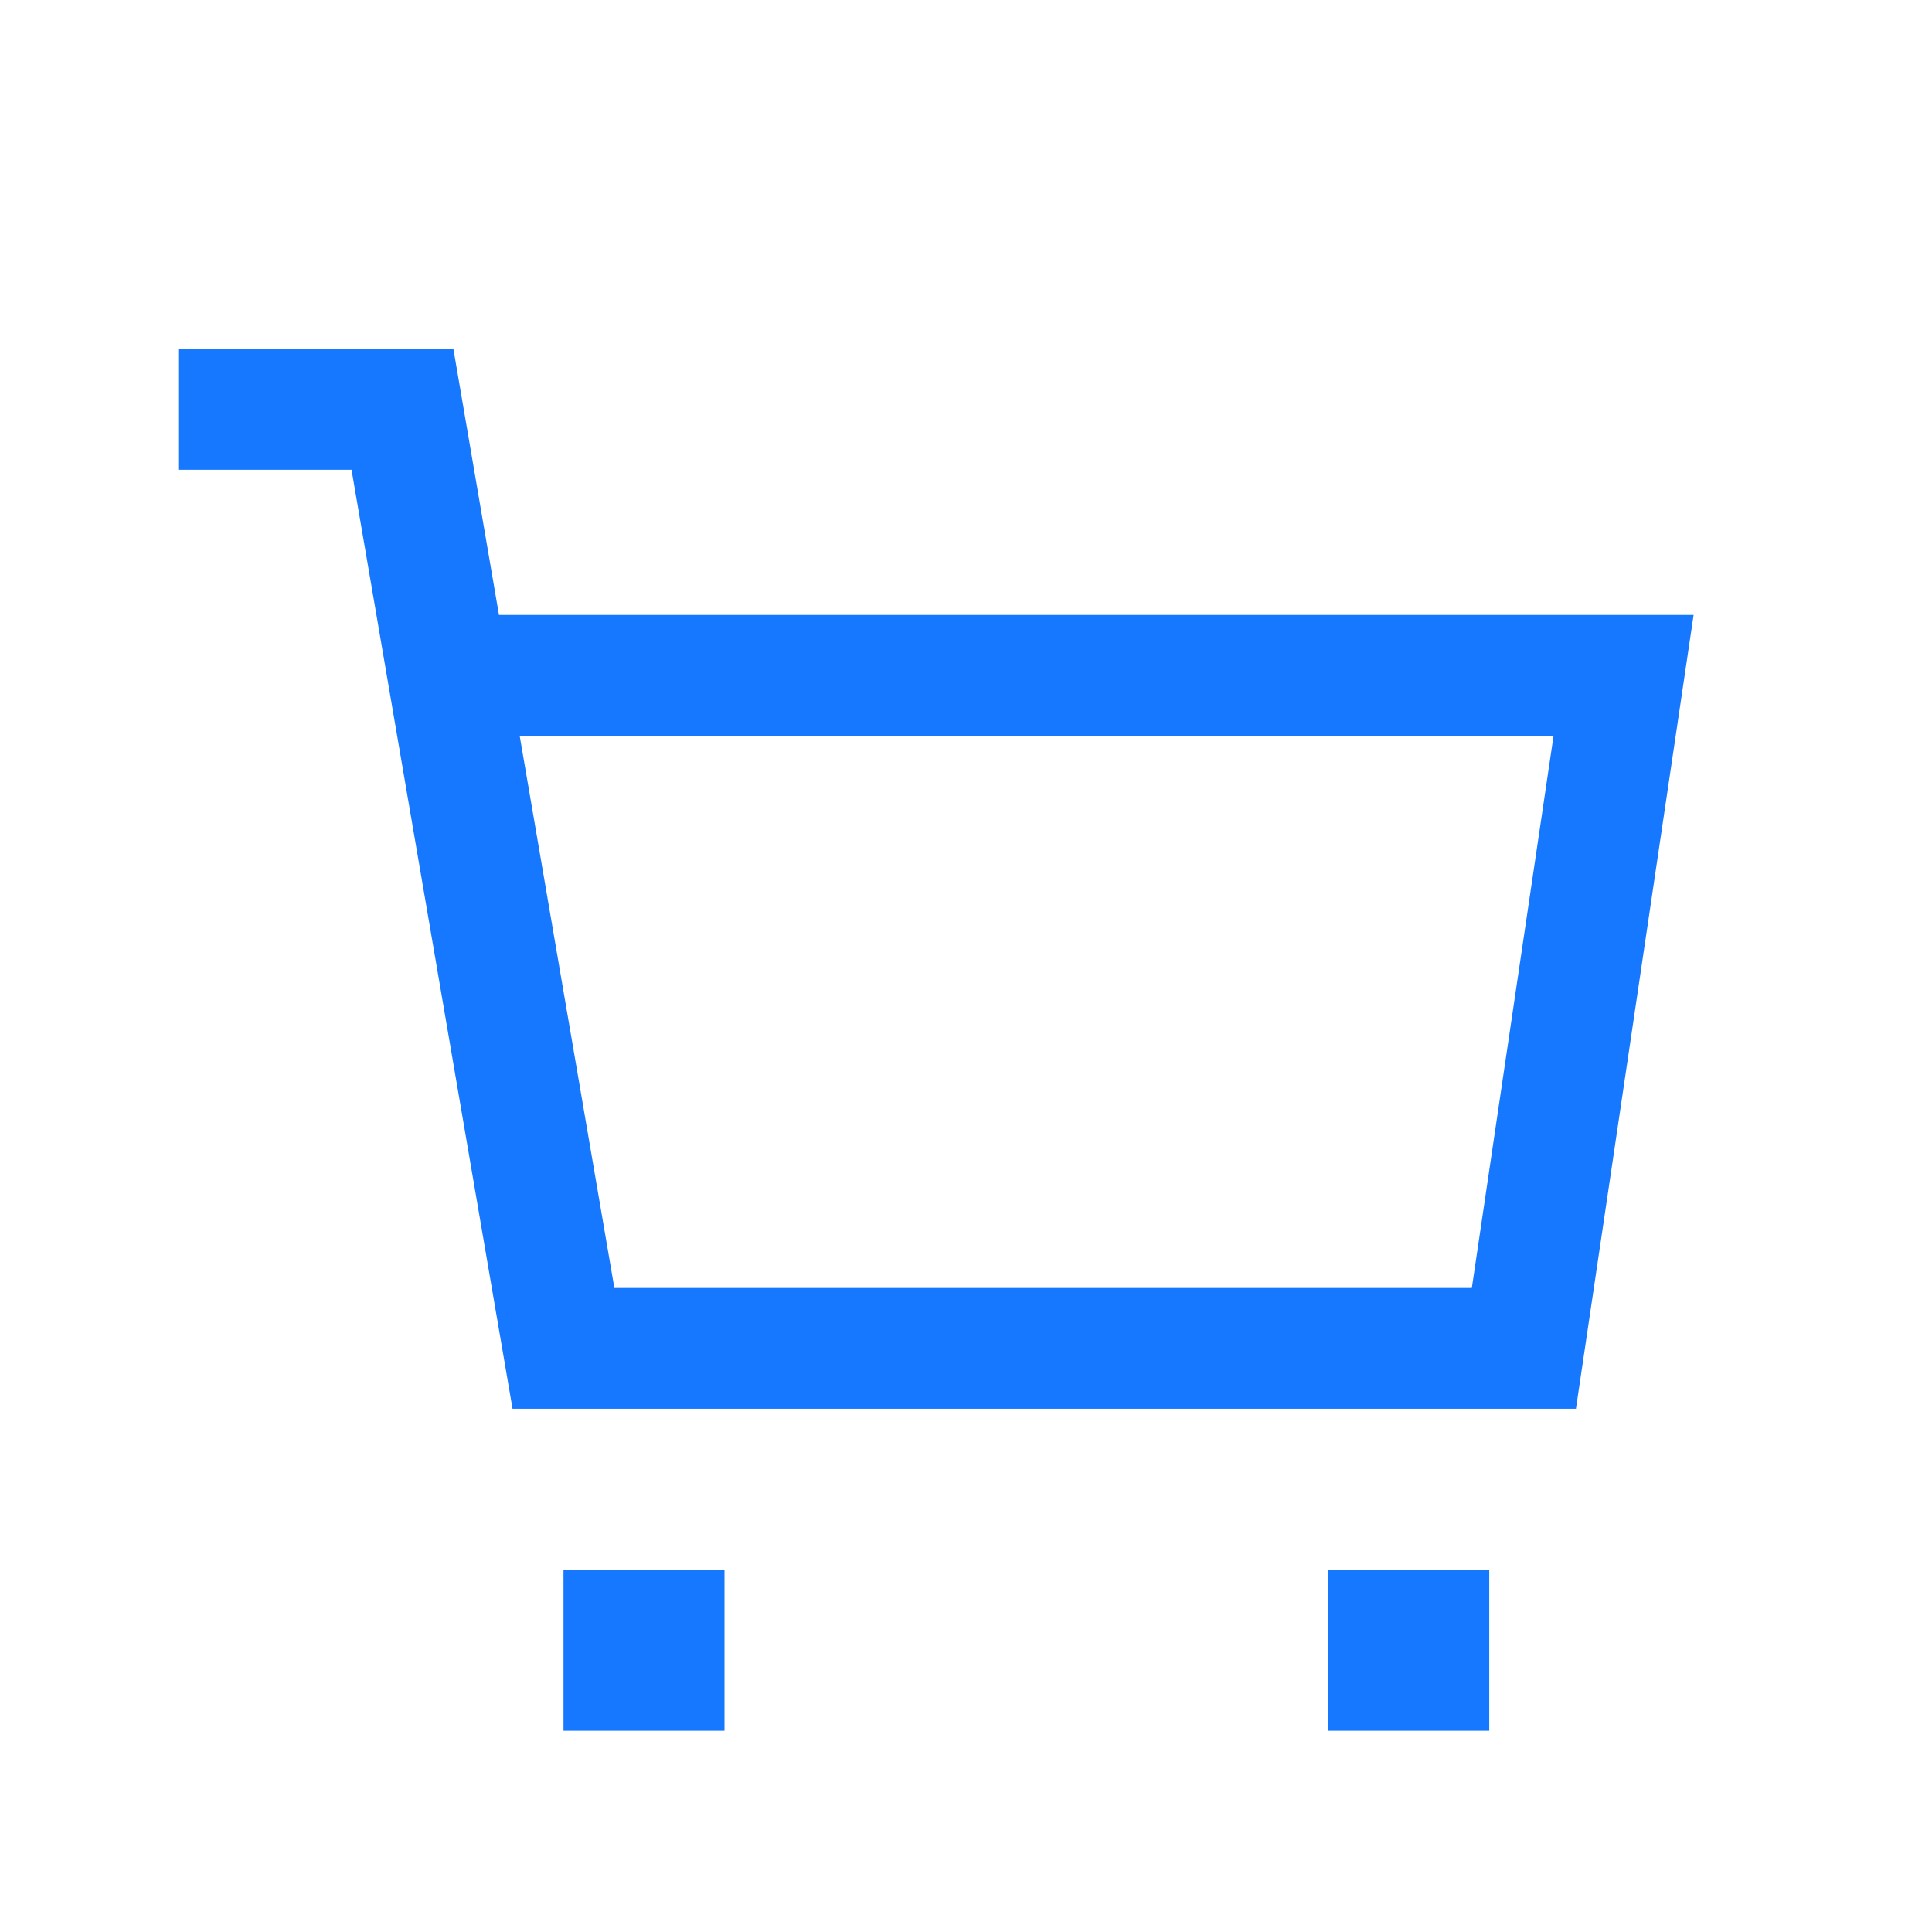
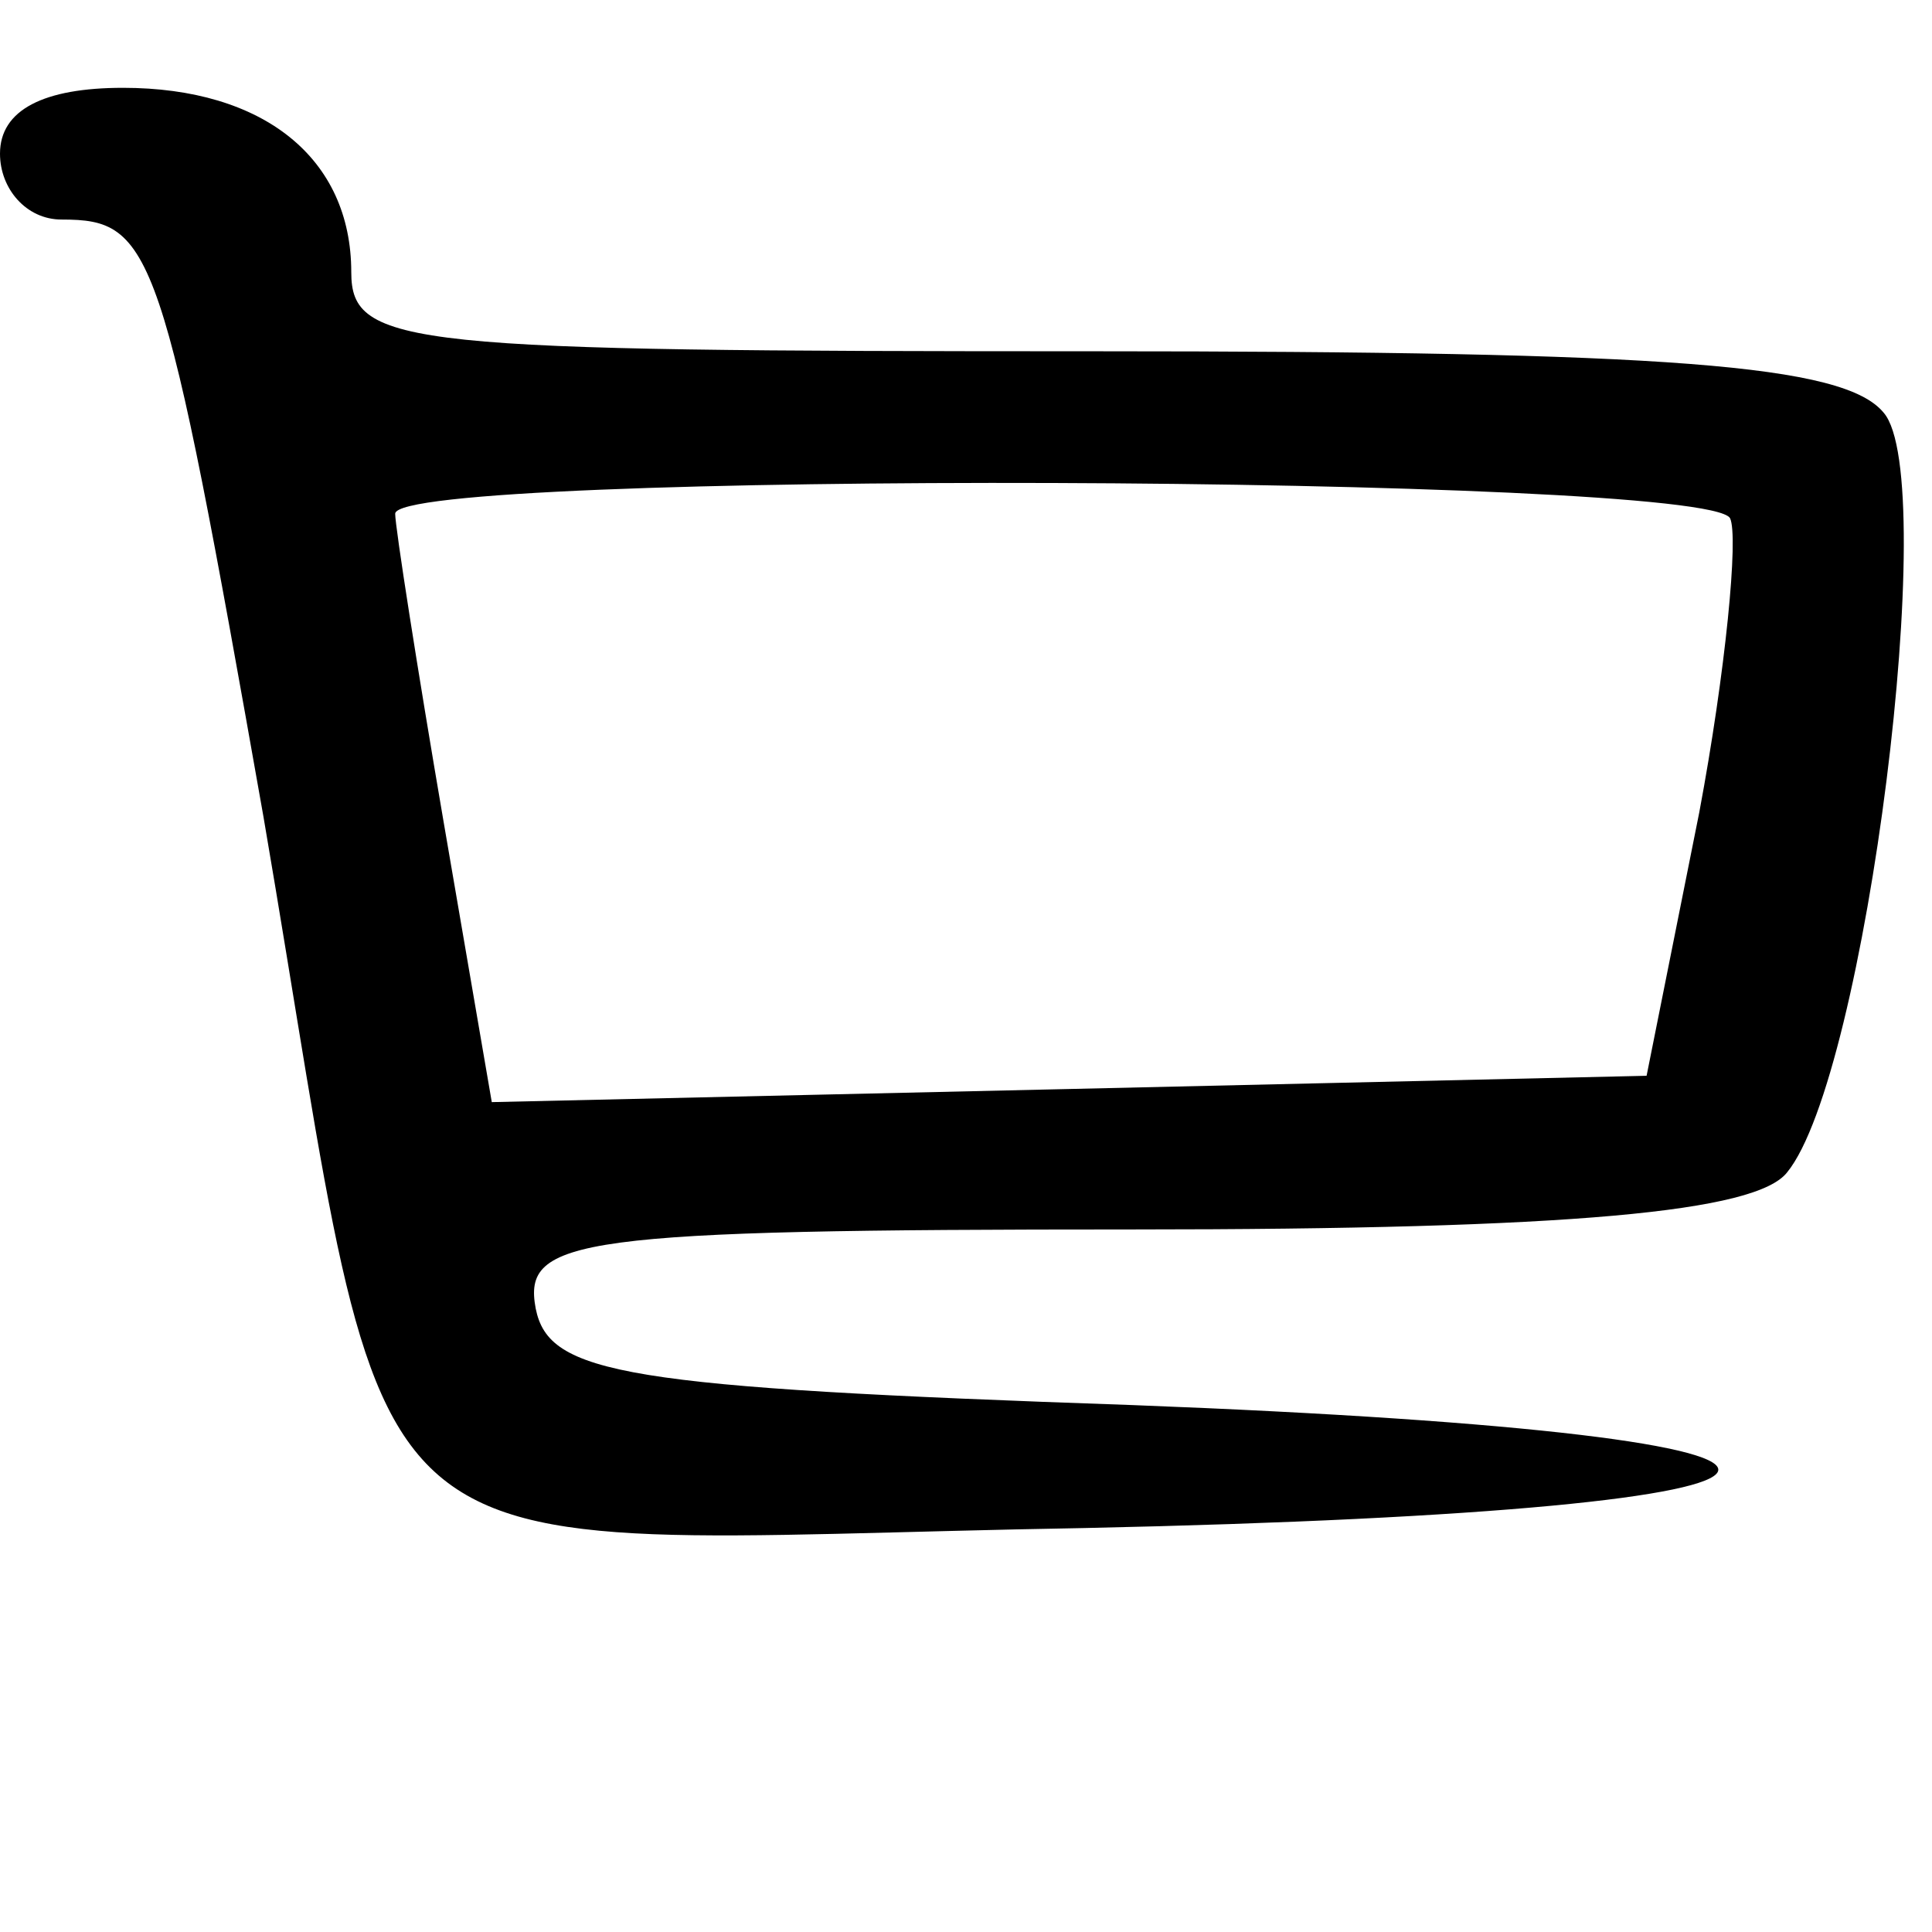
- <svg xmlns="http://www.w3.org/2000/svg" t="1616329728081" class="icon" viewBox="0 0 1024 1024" version="1.1" p-id="2036" width="200" height="200">
-   <defs>
-     <style type="text/css" />
-   </defs>
-   <path d="M384 832v85.333h-85.333v-85.333h85.333z m405.333 0v85.333h-85.333v-85.333h85.333zM240.32 185.003l24.149 140.928h633.173L835.285 746.667h-563.627l-85.333-497.685H94.485v-64h145.835z m583.104 204.928H275.435L325.632 682.667h454.464l43.328-292.736z" fill="#1677FF" p-id="2037" />
+ <svg xmlns="http://www.w3.org/2000/svg" version="1.0" width="44pt" height="44pt" viewBox="0 0 44 44" preserveAspectRatio="xMidYMid meet">
+   <g transform="translate(0,44) scale(0.1,-0.1)" fill="#000000" stroke="none">
+     <path d="M0 405 c0 -8 6 -15 14 -15 21 0 23 -6 46 -136 31 -181 13 -165 187 -162 187 4 194 21 11 28 -116 4 -133 7 -136 22 -3 16 9 18 136 18 100 0 142 4 149 13 18 22 35 158 22 173 -9 11 -49 14 -180 14 -156 0 -169 1 -169 18 0 26 -20 42 -52 42 -18 0 -28 -5 -28 -15z m394 -83 c2 -4 -1 -35 -7 -67 l-12 -60 -131 -3 -132 -3 -11 64 c-6 35 -11 67 -11 70 0 10 298 9 304 -1z" />
+   </g>
</svg>
